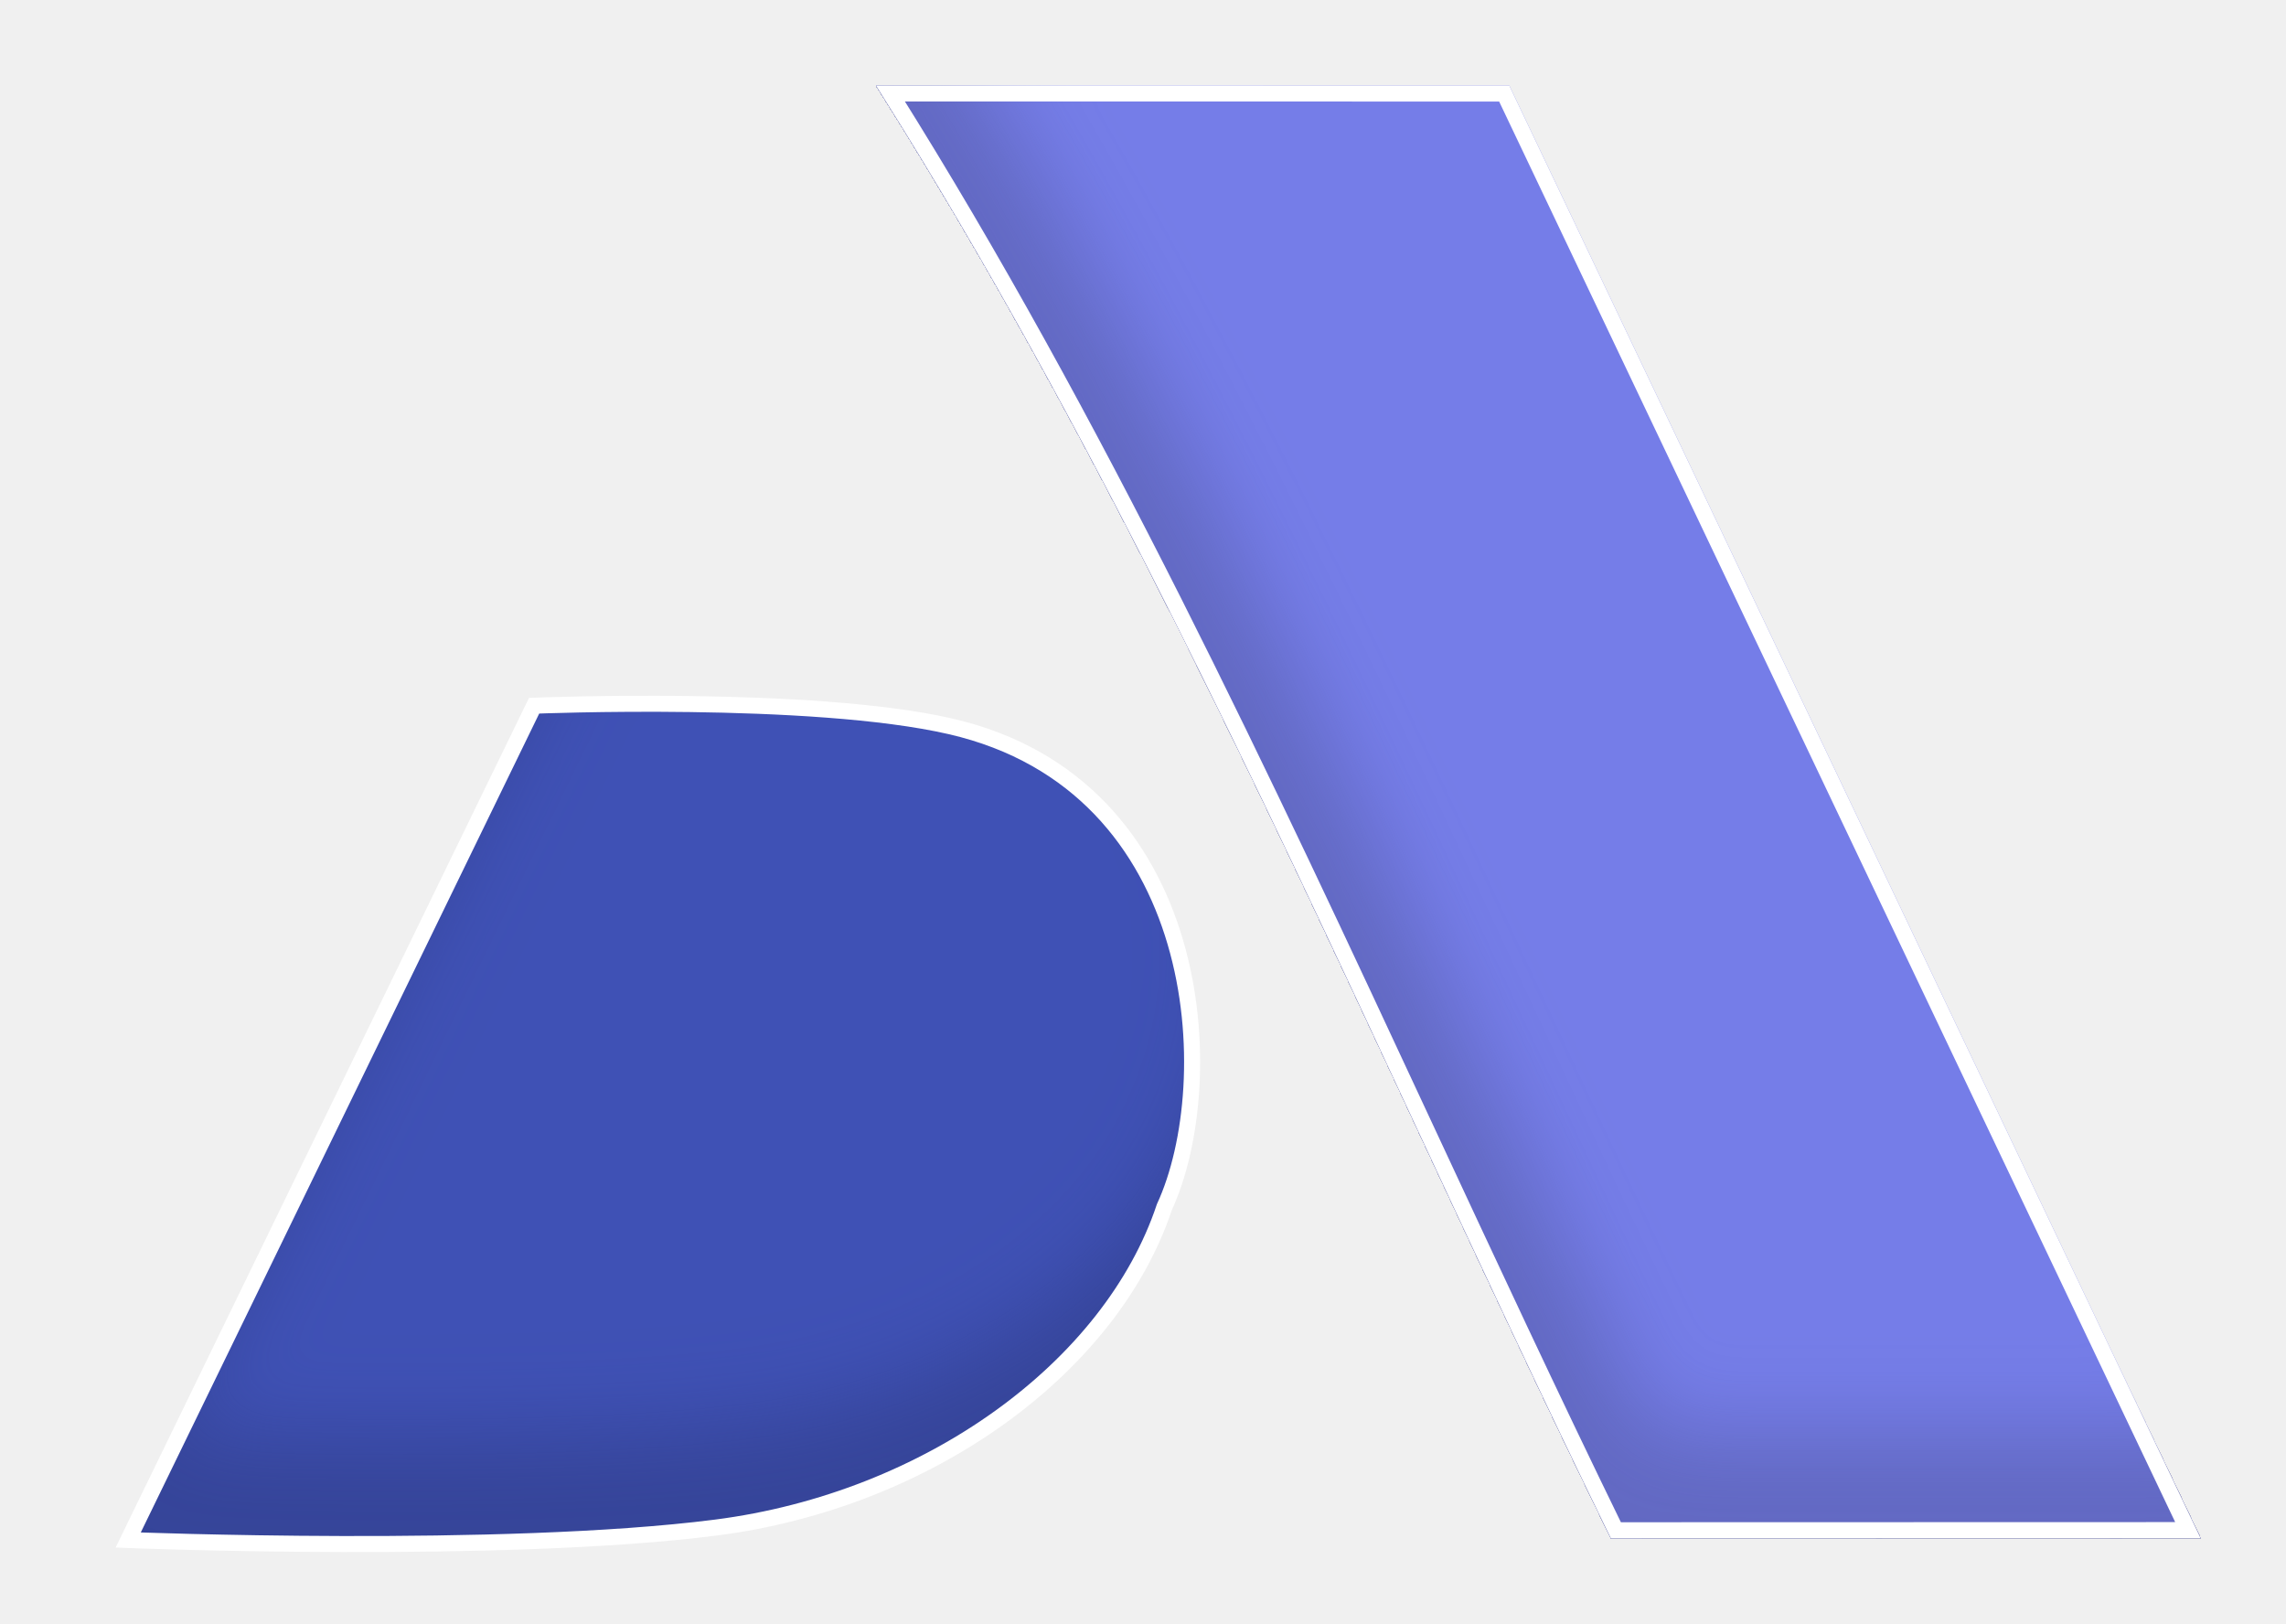
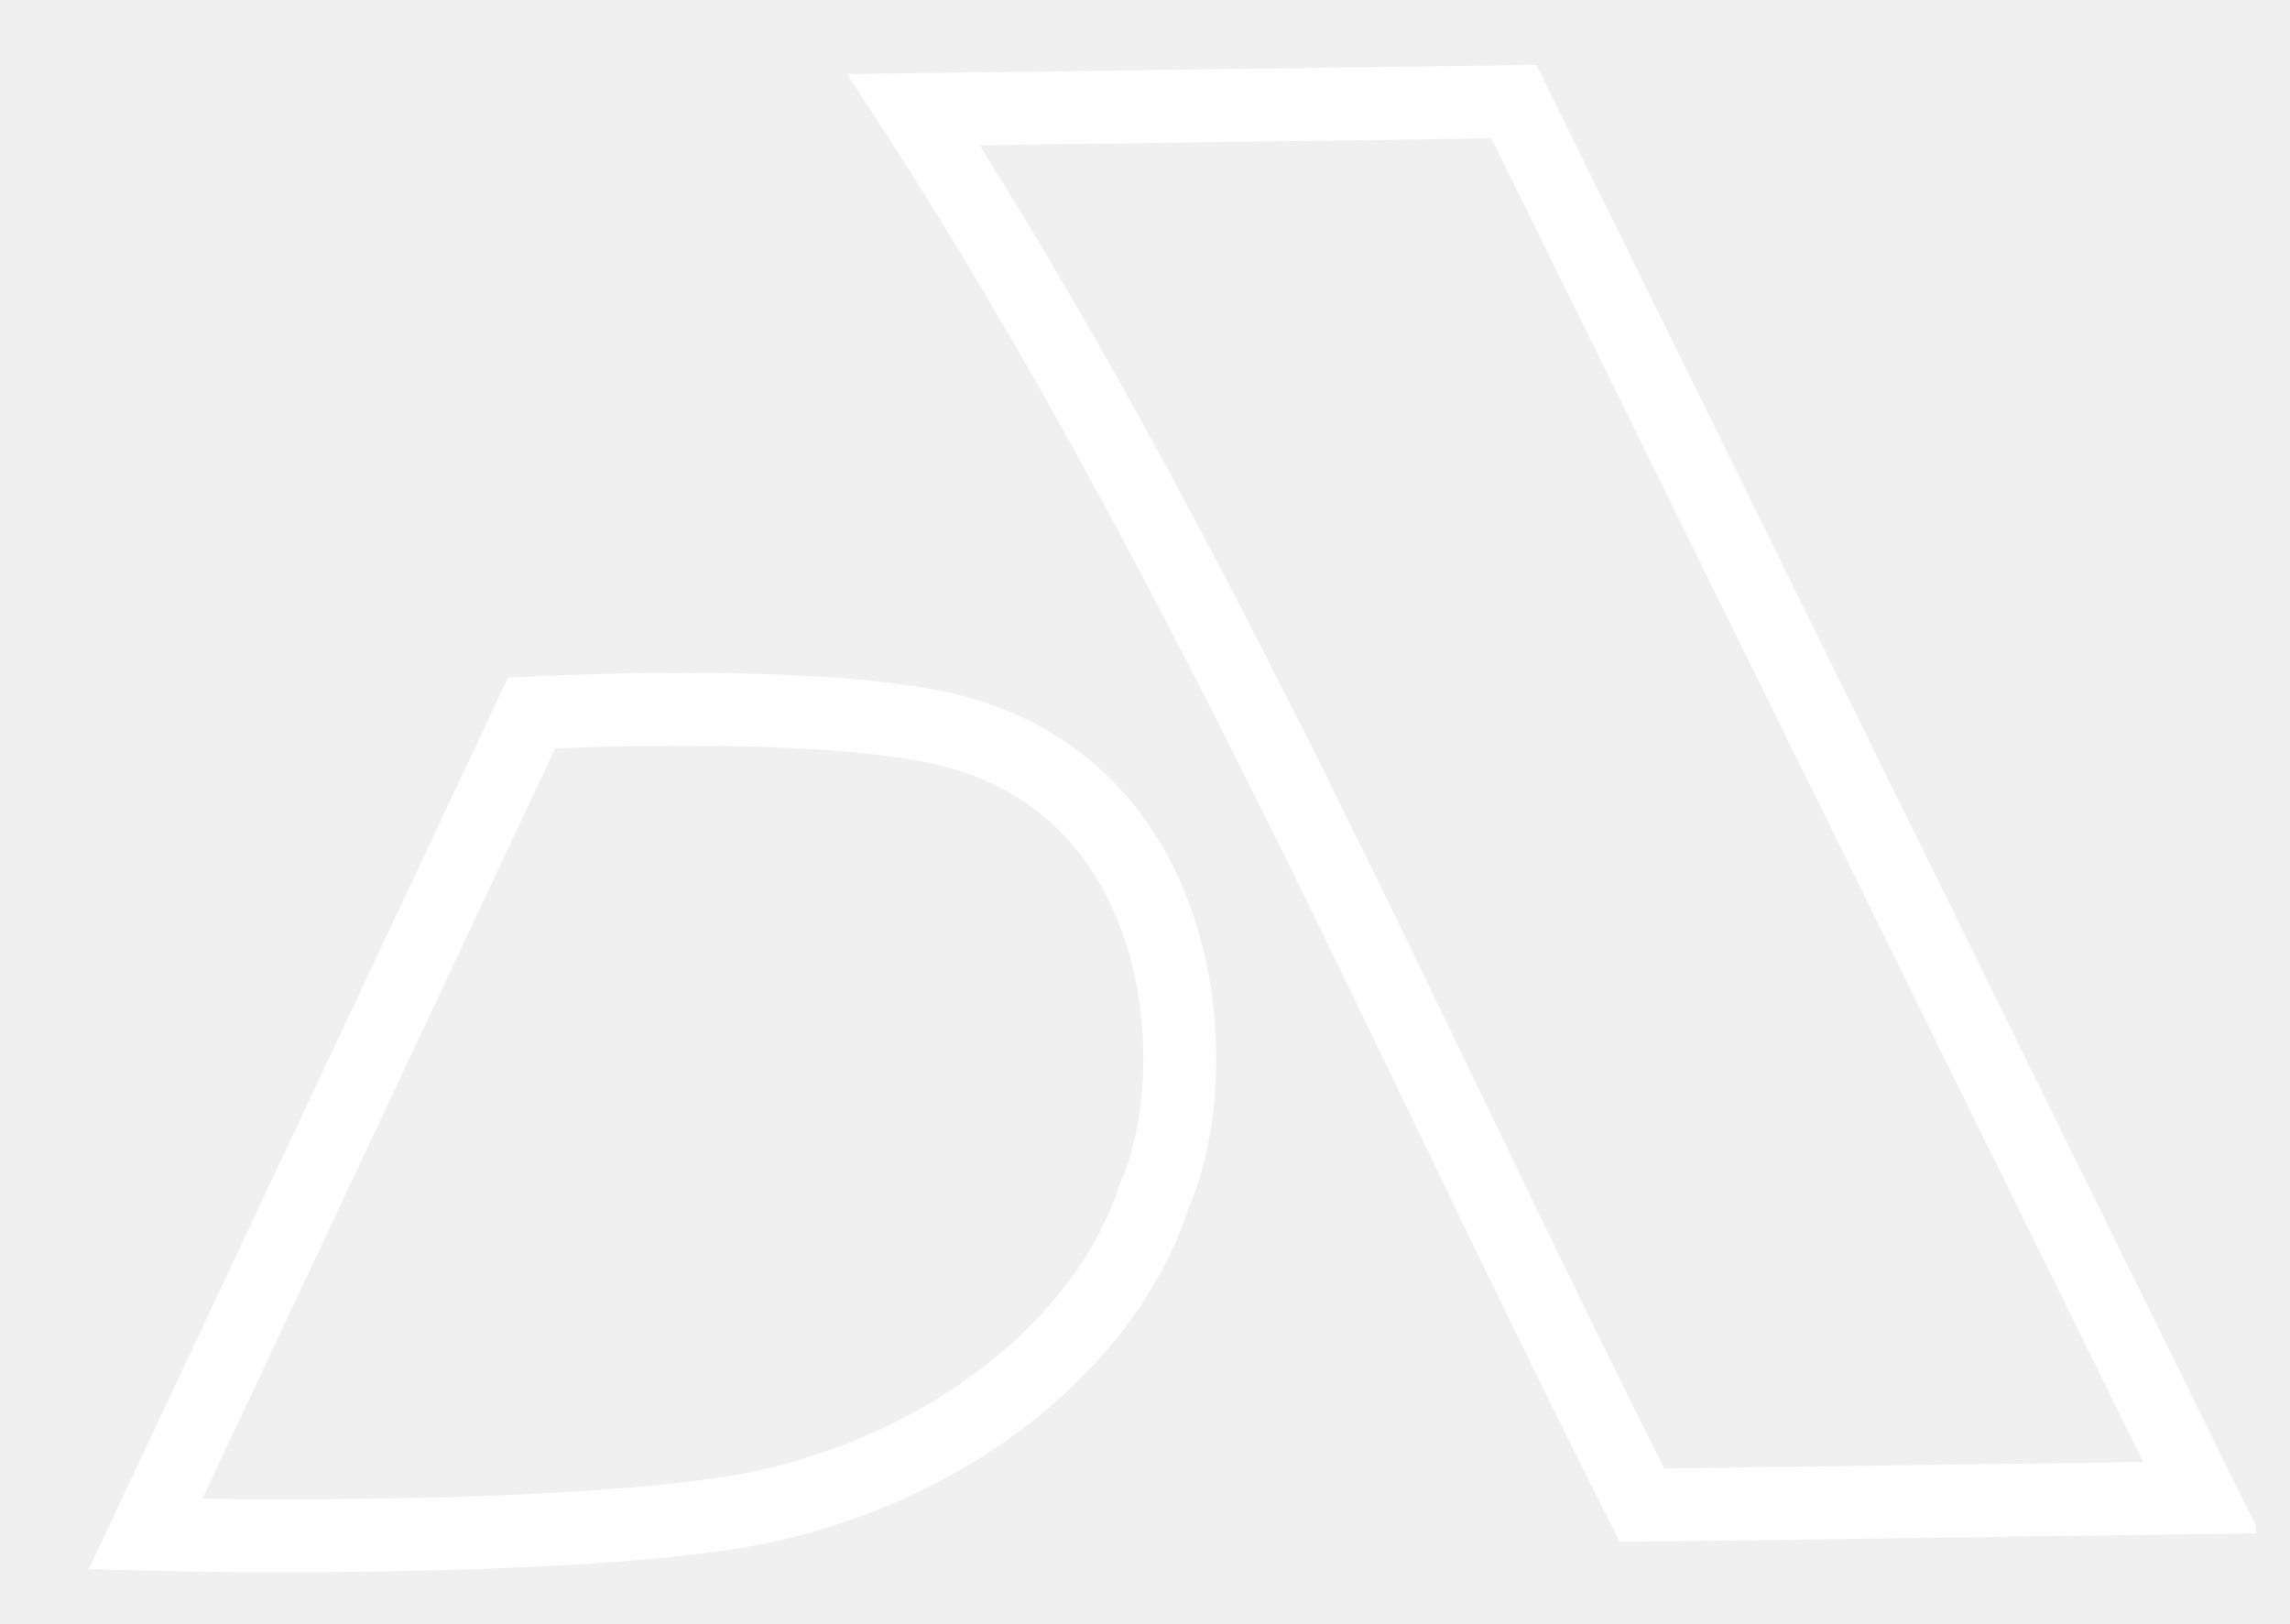
- <svg xmlns="http://www.w3.org/2000/svg" width="107" height="76" viewBox="0 0 107 76" fill="none">
-   <g filter="url(#filter0_i_0_1)">
-     <path d="M103 71.993L70.644 4.003L41 4C54.583 25.477 64.247 49.173 75.4 72L103 71.993Z" fill="#757DE8" />
+ <svg xmlns="http://www.w3.org/2000/svg" width="55" height="39" viewBox="0 0 55 39" fill="none">
+   <g clip-path="url(#clip0_1_2)">
+     <path d="M21.945 2.633L36.361 2.442L52.87 35.971L39.435 36.153C37.867 33.047 36.353 29.905 34.837 26.761C30.873 18.536 26.901 10.295 21.945 2.633Z" stroke="white" stroke-width="1.75" />
+     <path d="M12.767 17.125C12.767 17.125 19.287 16.771 22.559 17.481C28.599 18.79 29.044 25.756 27.728 28.705C26.524 32.485 22.293 35.665 17.29 36.373C12.288 37.081 3.494 36.849 3.494 36.849L12.767 17.125Z" stroke="white" stroke-width="1.75" />
  </g>
-   <path d="M41.68 4.375L70.407 4.378L102.406 71.618L75.634 71.625C72.593 65.395 69.66 59.095 66.724 52.791C59.044 36.297 51.349 19.771 41.68 4.375Z" stroke="white" stroke-width="0.75" />
-   <g filter="url(#filter1_i_0_1)">
-     <path d="M25 33.032C25 33.032 38 32.5 44.5 34C56.5 36.769 57.2 50.661 54.5 56.5C52 64 43.486 70.223 33.5 71.5C23.514 72.777 6 72.082 6 72.082L25 33.032Z" fill="#3F51B5" />
-   </g>
-   <path d="M25 33.032C25 33.032 38 32.5 44.5 34C56.5 36.769 57.2 50.661 54.5 56.5C52 64 43.486 70.223 33.5 71.5C23.514 72.777 6 72.082 6 72.082L25 33.032Z" stroke="white" stroke-width="0.75" />
  <defs>
-     <filter id="filter0_i_0_1" x="41" y="-7.62939e-06" width="64" height="72" filterUnits="userSpaceOnUse" color-interpolation-filters="sRGB">
-       <feFlood flood-opacity="0" result="BackgroundImageFix" />
-       <feBlend mode="normal" in="SourceGraphic" in2="BackgroundImageFix" result="shape" />
-       <feColorMatrix in="SourceAlpha" type="matrix" values="0 0 0 0 0 0 0 0 0 0 0 0 0 0 0 0 0 0 127 0" result="hardAlpha" />
-       <feOffset dx="2" dy="-5" />
-       <feGaussianBlur stdDeviation="2" />
-       <feComposite in2="hardAlpha" operator="arithmetic" k2="-1" k3="1" />
-       <feColorMatrix type="matrix" values="0 0 0 0 0.275 0 0 0 0 0.294 0 0 0 0 0.545 0 0 0 0.4 0" />
-       <feBlend mode="normal" in2="shape" result="effect1_innerShadow_0_1" />
-     </filter>
-     <filter id="filter1_i_0_1" x="5.412" y="28.565" width="52.762" height="44.08" filterUnits="userSpaceOnUse" color-interpolation-filters="sRGB">
-       <feFlood flood-opacity="0" result="BackgroundImageFix" />
-       <feBlend mode="normal" in="SourceGraphic" in2="BackgroundImageFix" result="shape" />
-       <feColorMatrix in="SourceAlpha" type="matrix" values="0 0 0 0 0 0 0 0 0 0 0 0 0 0 0 0 0 0 127 0" result="hardAlpha" />
-       <feOffset dx="2" dy="-5" />
-       <feGaussianBlur stdDeviation="2" />
-       <feComposite in2="hardAlpha" operator="arithmetic" k2="-1" k3="1" />
-       <feColorMatrix type="matrix" values="0 0 0 0 0.173 0 0 0 0 0.22 0 0 0 0 0.494 0 0 0 0.5 0" />
-       <feBlend mode="normal" in2="shape" result="effect1_innerShadow_0_1" />
-     </filter>
+     <clipPath id="clip0_1_2">
+       <rect width="53.7" height="38.142" fill="white" transform="translate(0 0.716827) rotate(-0.764848)" />
+     </clipPath>
  </defs>
</svg>
